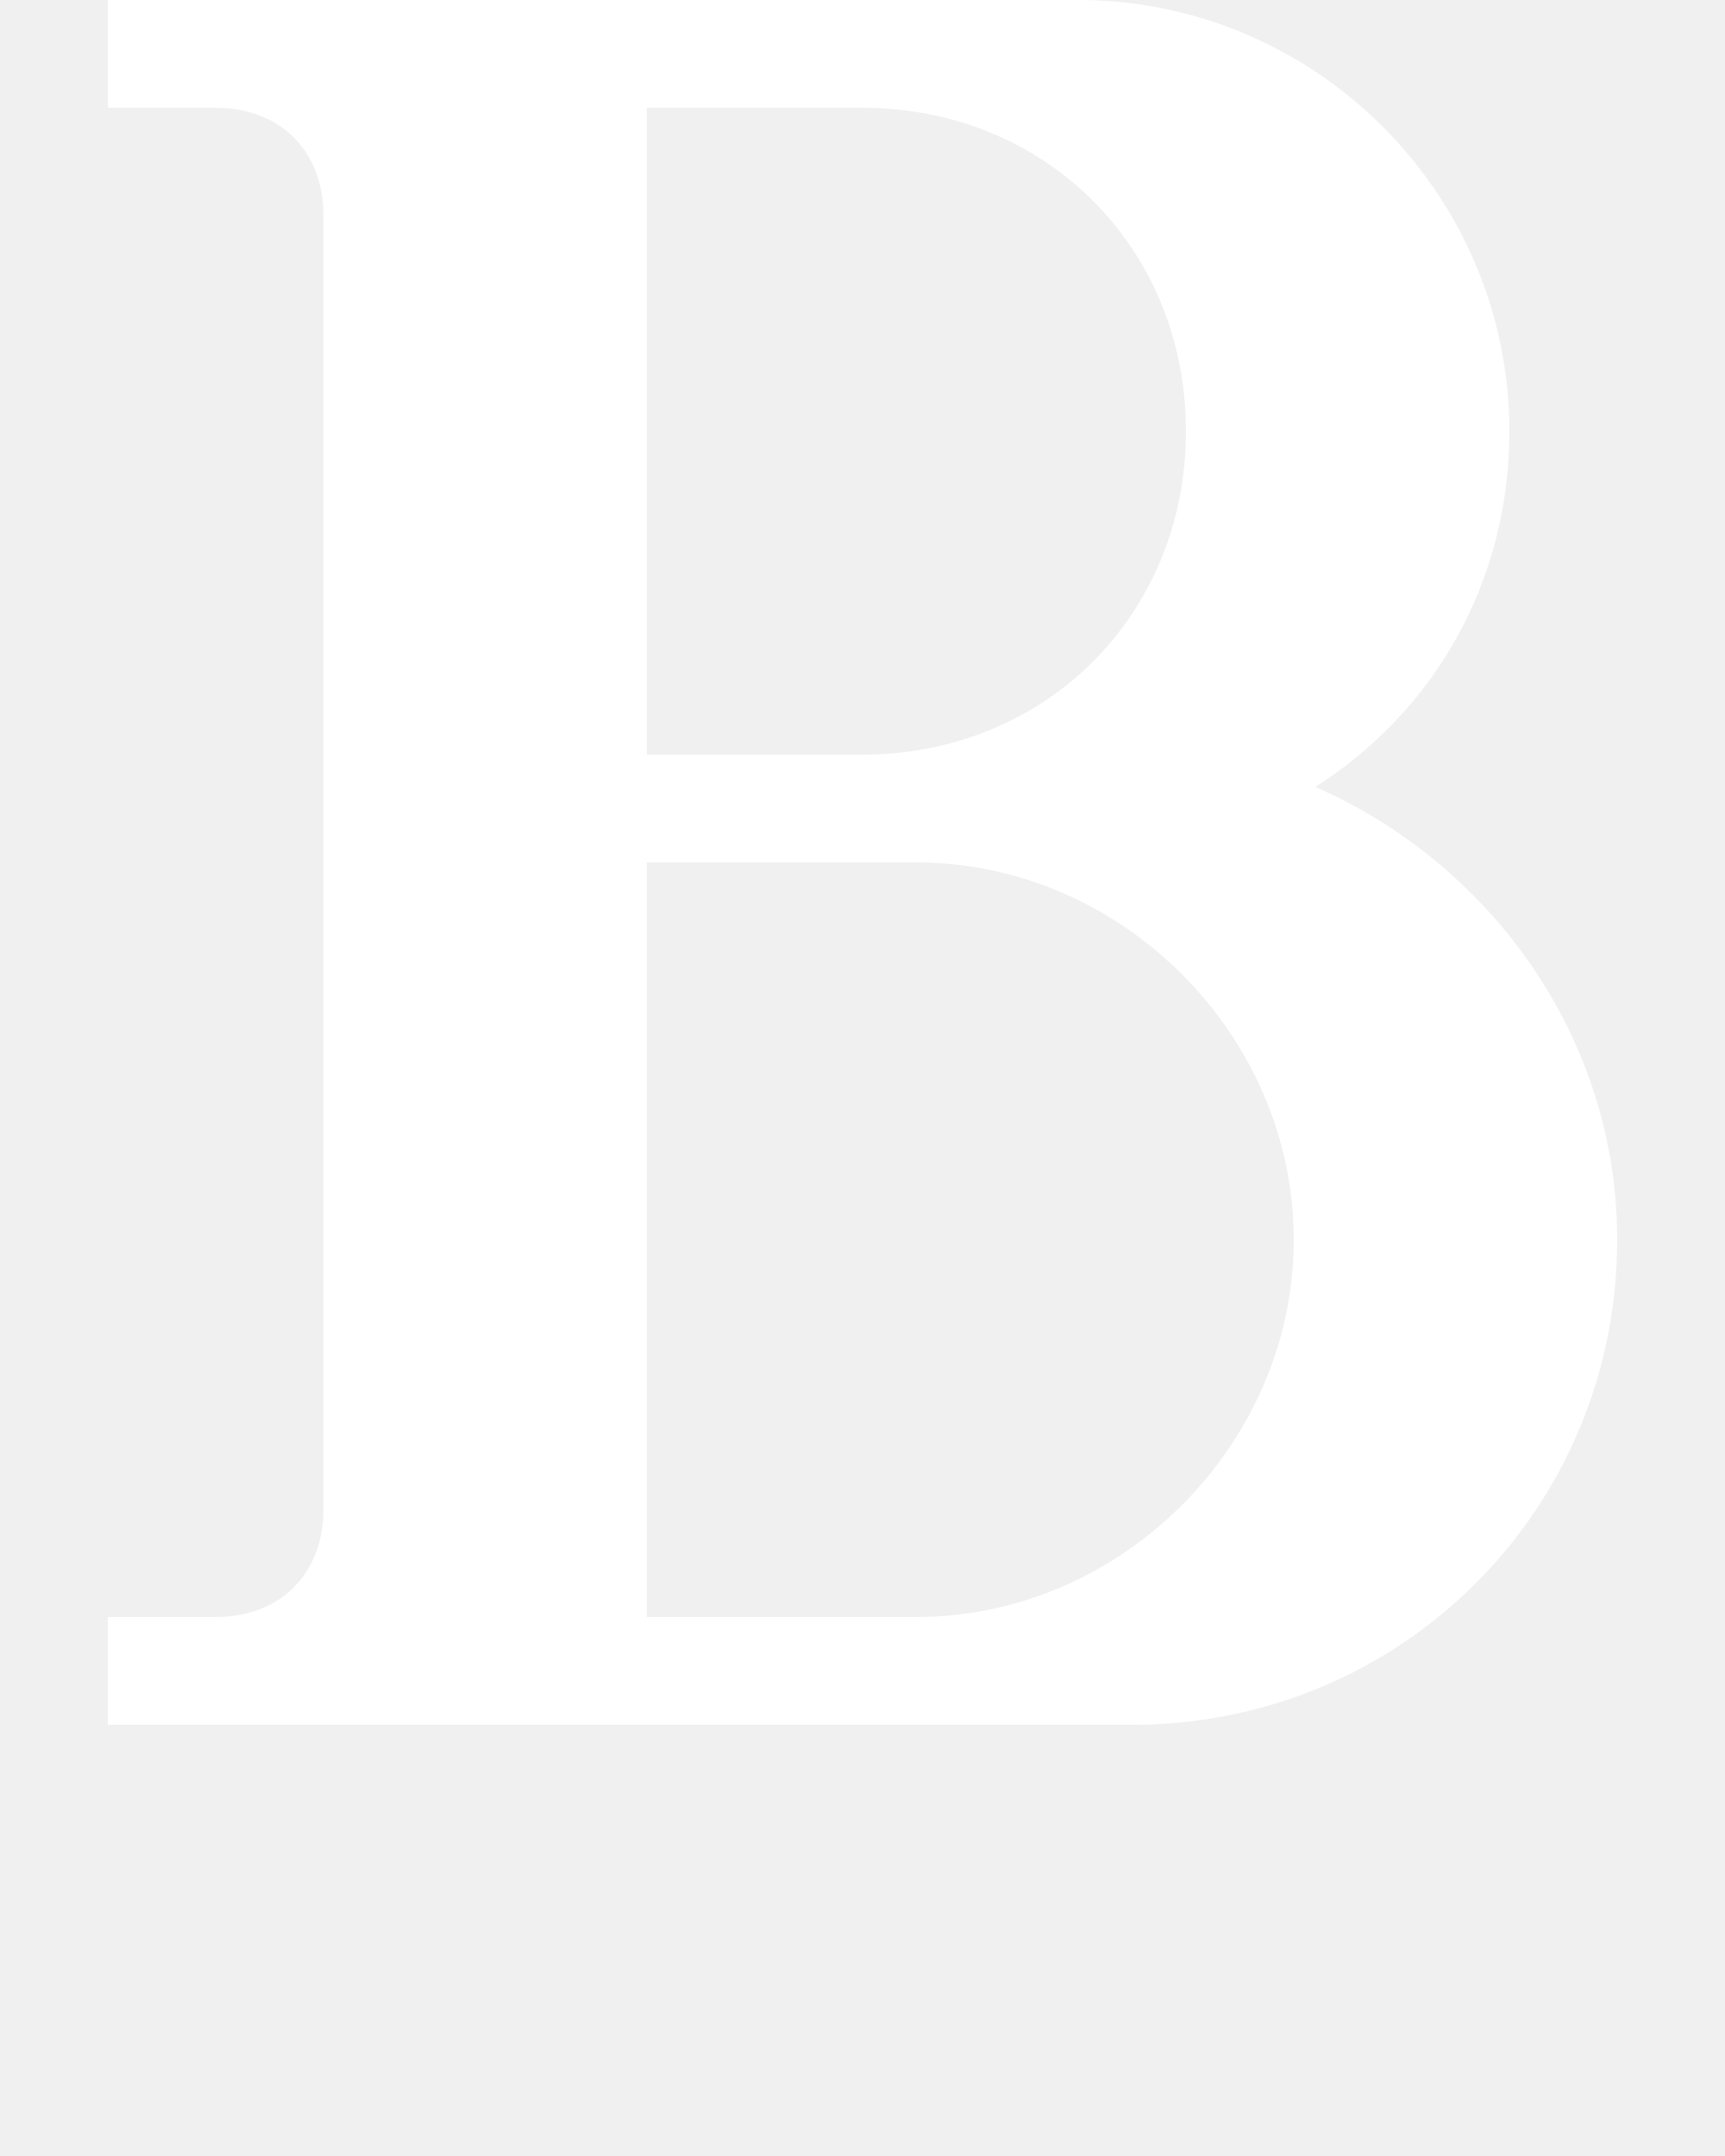
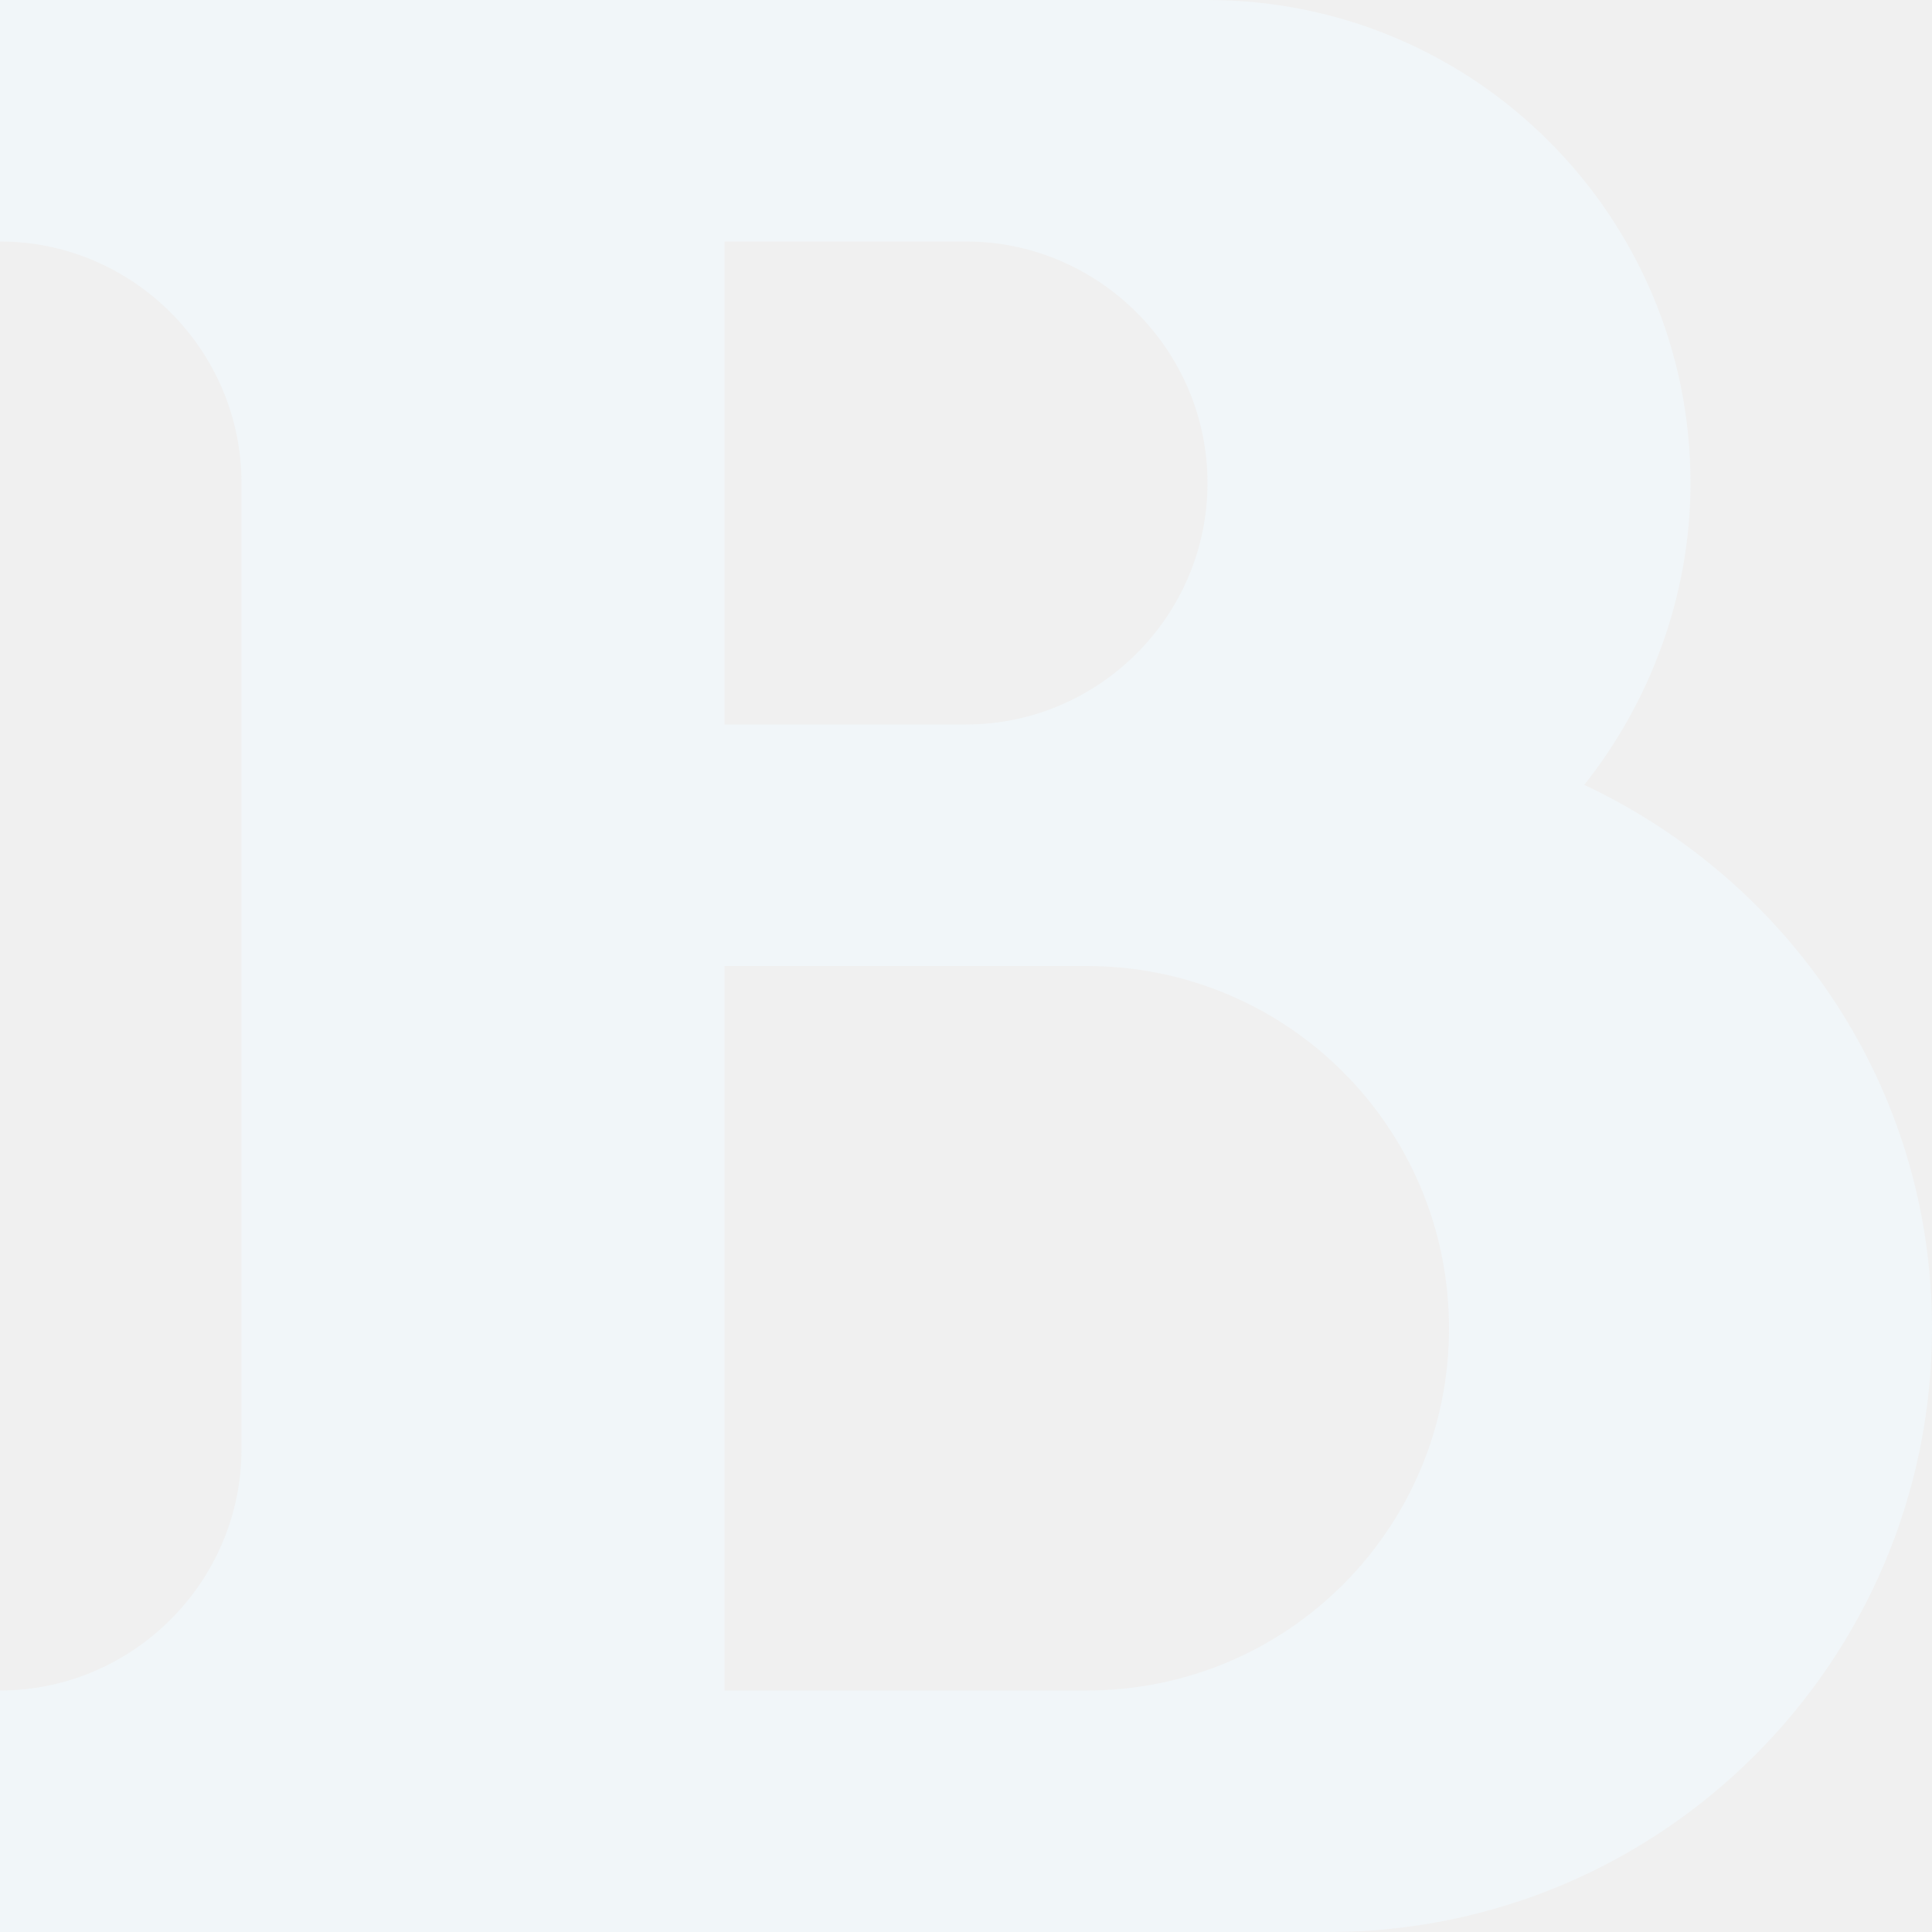
- <svg xmlns="http://www.w3.org/2000/svg" version="1.1" data-icon="bold" fill="#fff" data-container-transform="translate(1)" viewBox="0 0 16 20" x="0px" y="0px">
-   <path d="M3 15" transform="translate(1)" />
-   <path d="M11.2 7.3c1.1-.7 1.8-1.9 1.8-3.3 0-2.2-1.8-4-4-4h-9v1h1c.6 0 1 .4 1 1v12c0 .6-.4 1-1 1h-1v1h9.5c2.5 0 4.5-2 4.5-4.5 0-1.9-1.2-3.5-2.8-4.2zm-4.2-6.3c1.7 0 3 1.3 3 3s-1.3 3-3 3h-2v-6h2zm.5 14h-2.5v-7h2.5c1.9 0 3.5 1.6 3.5 3.5s-1.6 3.5-3.5 3.5z" transform="translate(1)" />
-   <text x="0" y="31" fill="#000000" font-size="5px" font-weight="bold" font-family="'Helvetica Neue', Helvetica, Arial-Unicode, Arial, Sans-serif">Created by useiconic.com</text>
-   <text x="0" y="36" fill="#000000" font-size="5px" font-weight="bold" font-family="'Helvetica Neue', Helvetica, Arial-Unicode, Arial, Sans-serif">from the Noun Project</text>
+ <svg xmlns="http://www.w3.org/2000/svg" fill="#F1F6F9" viewBox="0 0 8 8">
+   <g id="SVGRepo_bgCarrier" stroke-width="0" />
+   <g id="SVGRepo_tracerCarrier" stroke-linecap="round" stroke-linejoin="round" />
+   <g id="SVGRepo_iconCarrier">
+     <path d="M0 0v1c.55 0 1 .45 1 1v4c0 .55-.45 1-1 1v1h5.5c1.38 0 2.5-1.12 2.5-2.5 0-1-.59-1.85-1.44-2.25.27-.34.44-.78.44-1.25 0-1.1-.89-2-2-2h-5zm3 1h1c.55 0 1 .45 1 1s-.45 1-1 1h-1v-2zm0 3h1.5c.83 0 1.5.67 1.5 1.5s-.67 1.5-1.5 1.5h-1.5v-3z" />
+   </g>
</svg>
